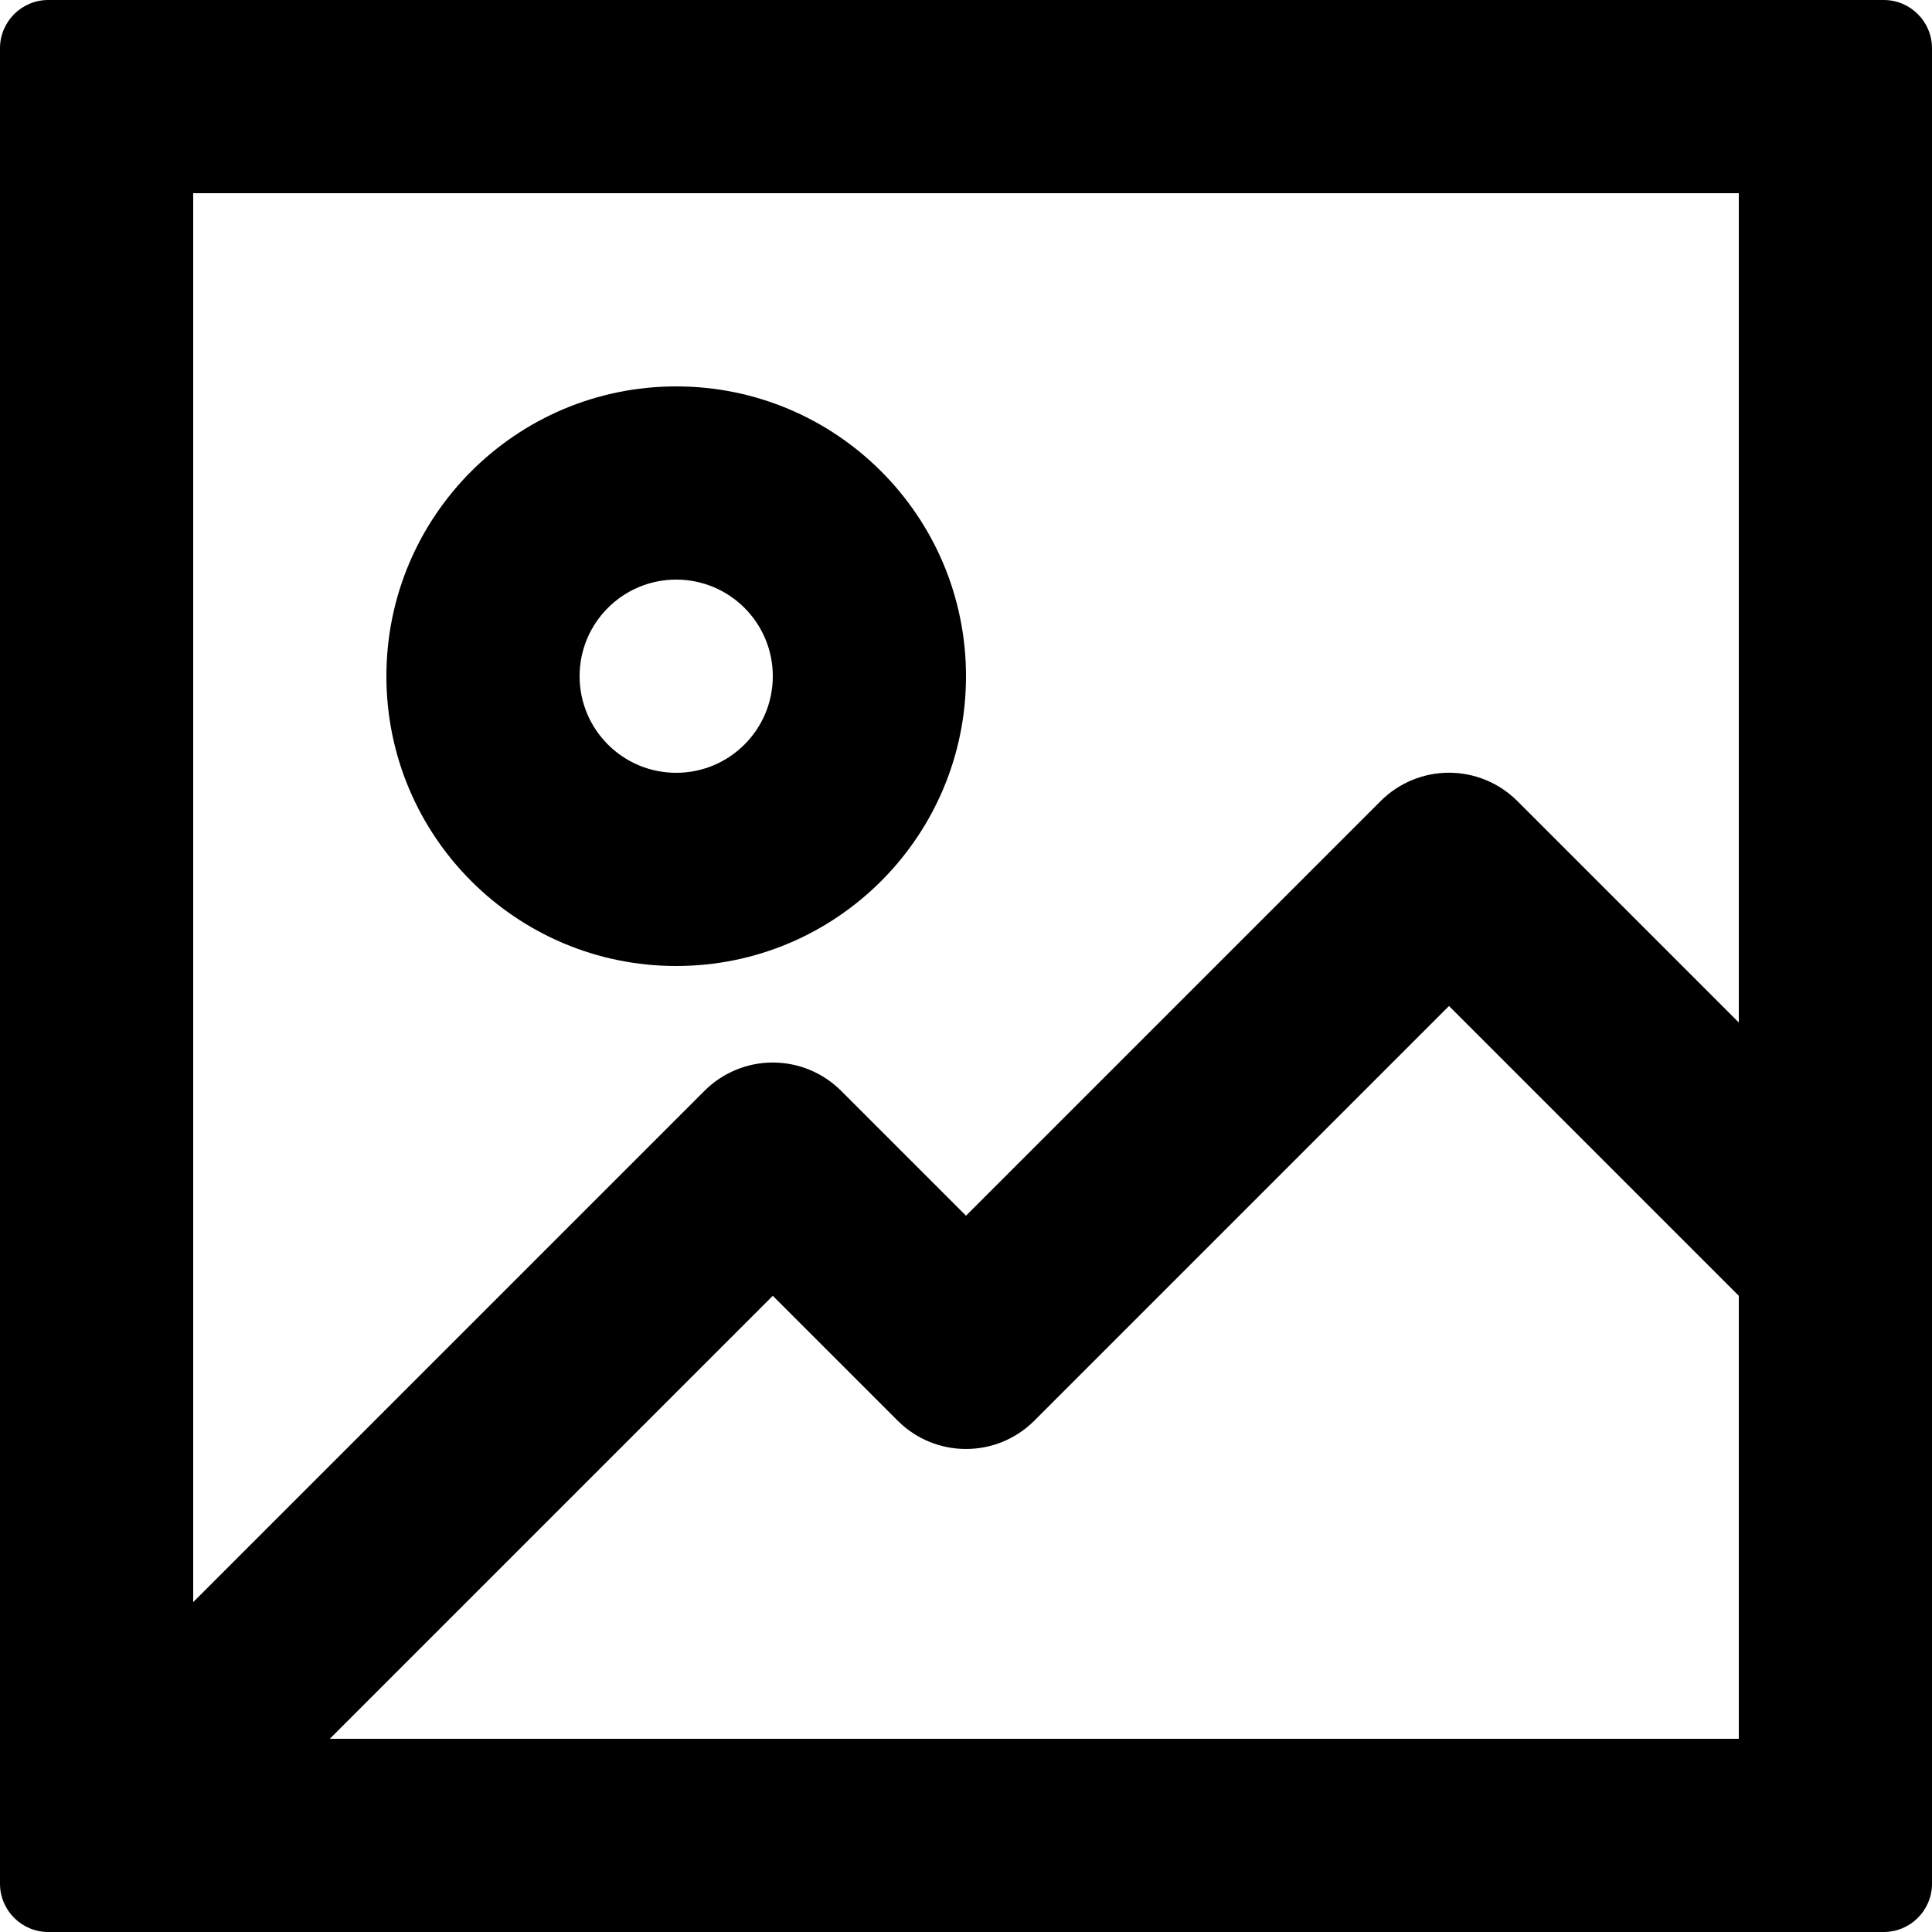
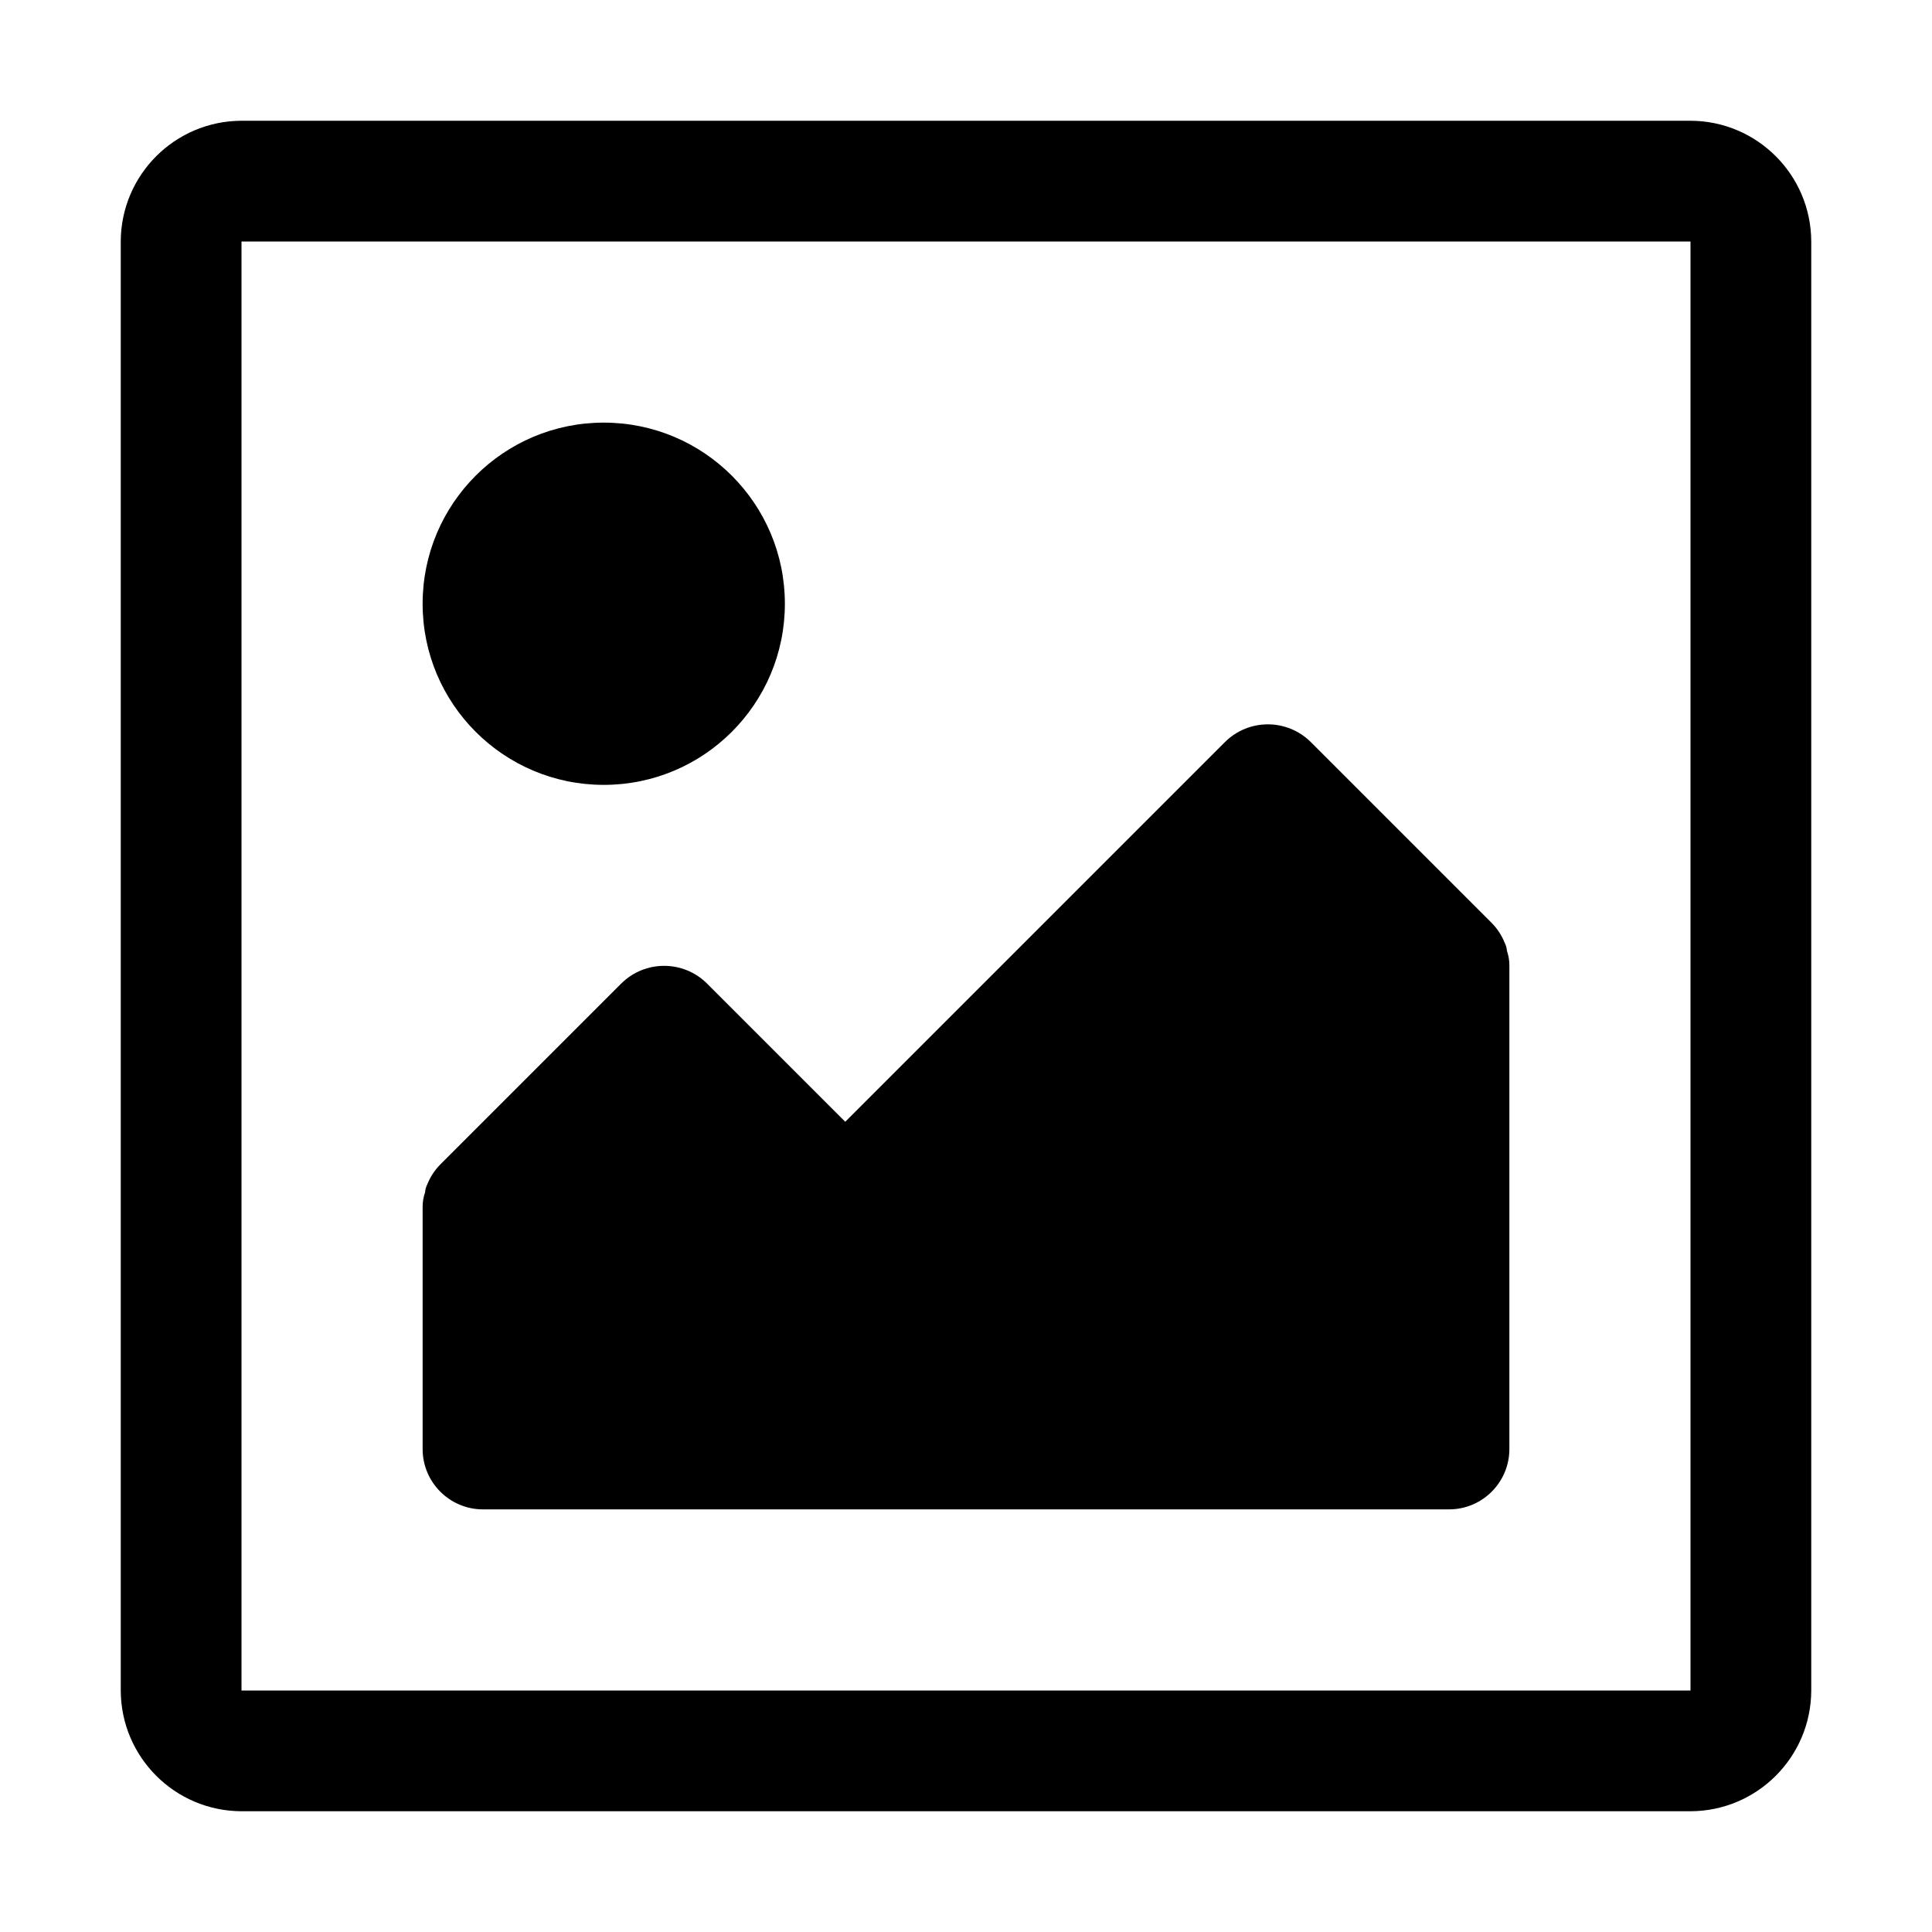
- <svg xmlns="http://www.w3.org/2000/svg" width="20" height="20" viewBox="0 0 20 20">
-   <g transform="translate(-2986 -930)">
-     <path d="M3005.5,930h-19a.5.5,0,0,0-.5.5v19a.5.5,0,0,0,.5.5h19a.5.5,0,0,0,.5-.5v-19A.5.5,0,0,0,3005.5,930Zm-1.5,18h-14.586l4.586-4.586,1.293,1.293a1,1,0,0,0,1.414,0l4.293-4.293,3,3Zm0-7.415-2.292-2.292a1,1,0,0,0-1.416,0L2996,942.585l-1.292-1.292a1,1,0,0,0-1.416,0L2988,946.585V932h16Z" />
-     <path d="M2993,940a3,3,0,1,0-3-3A3,3,0,0,0,2993,940Zm0-4a1,1,0,1,1-1,1A1,1,0,0,1,2993,936Z" />
+ <svg xmlns="http://www.w3.org/2000/svg" width="32" height="32" viewBox="0 0 32 32">
+   <g transform="translate(-253 -282)">
+     <path d="M281,284H257a2.006,2.006,0,0,0-2,2v24a2.006,2.006,0,0,0,2,2h24a2.006,2.006,0,0,0,2-2V286A2.006,2.006,0,0,0,281,284Zm0,26H257V286h24Z" />
+     <path d="M261,307h16a1,1,0,0,0,1-1v-8a.727.727,0,0,0-.04-.25.371.371,0,0,0-.04-.14.988.988,0,0,0-.21-.32l-3-3a1.008,1.008,0,0,0-1.42,0L267,300.58l-2.29-2.29a1.008,1.008,0,0,0-1.42,0l-3,3a.988.988,0,0,0-.21.32.371.371,0,0,0-.04.14.727.727,0,0,0-.04.25v4A1,1,0,0,0,261,307Z" />
+     <circle cx="3" cy="3" r="3" transform="translate(260 289)" />
  </g>
</svg>
